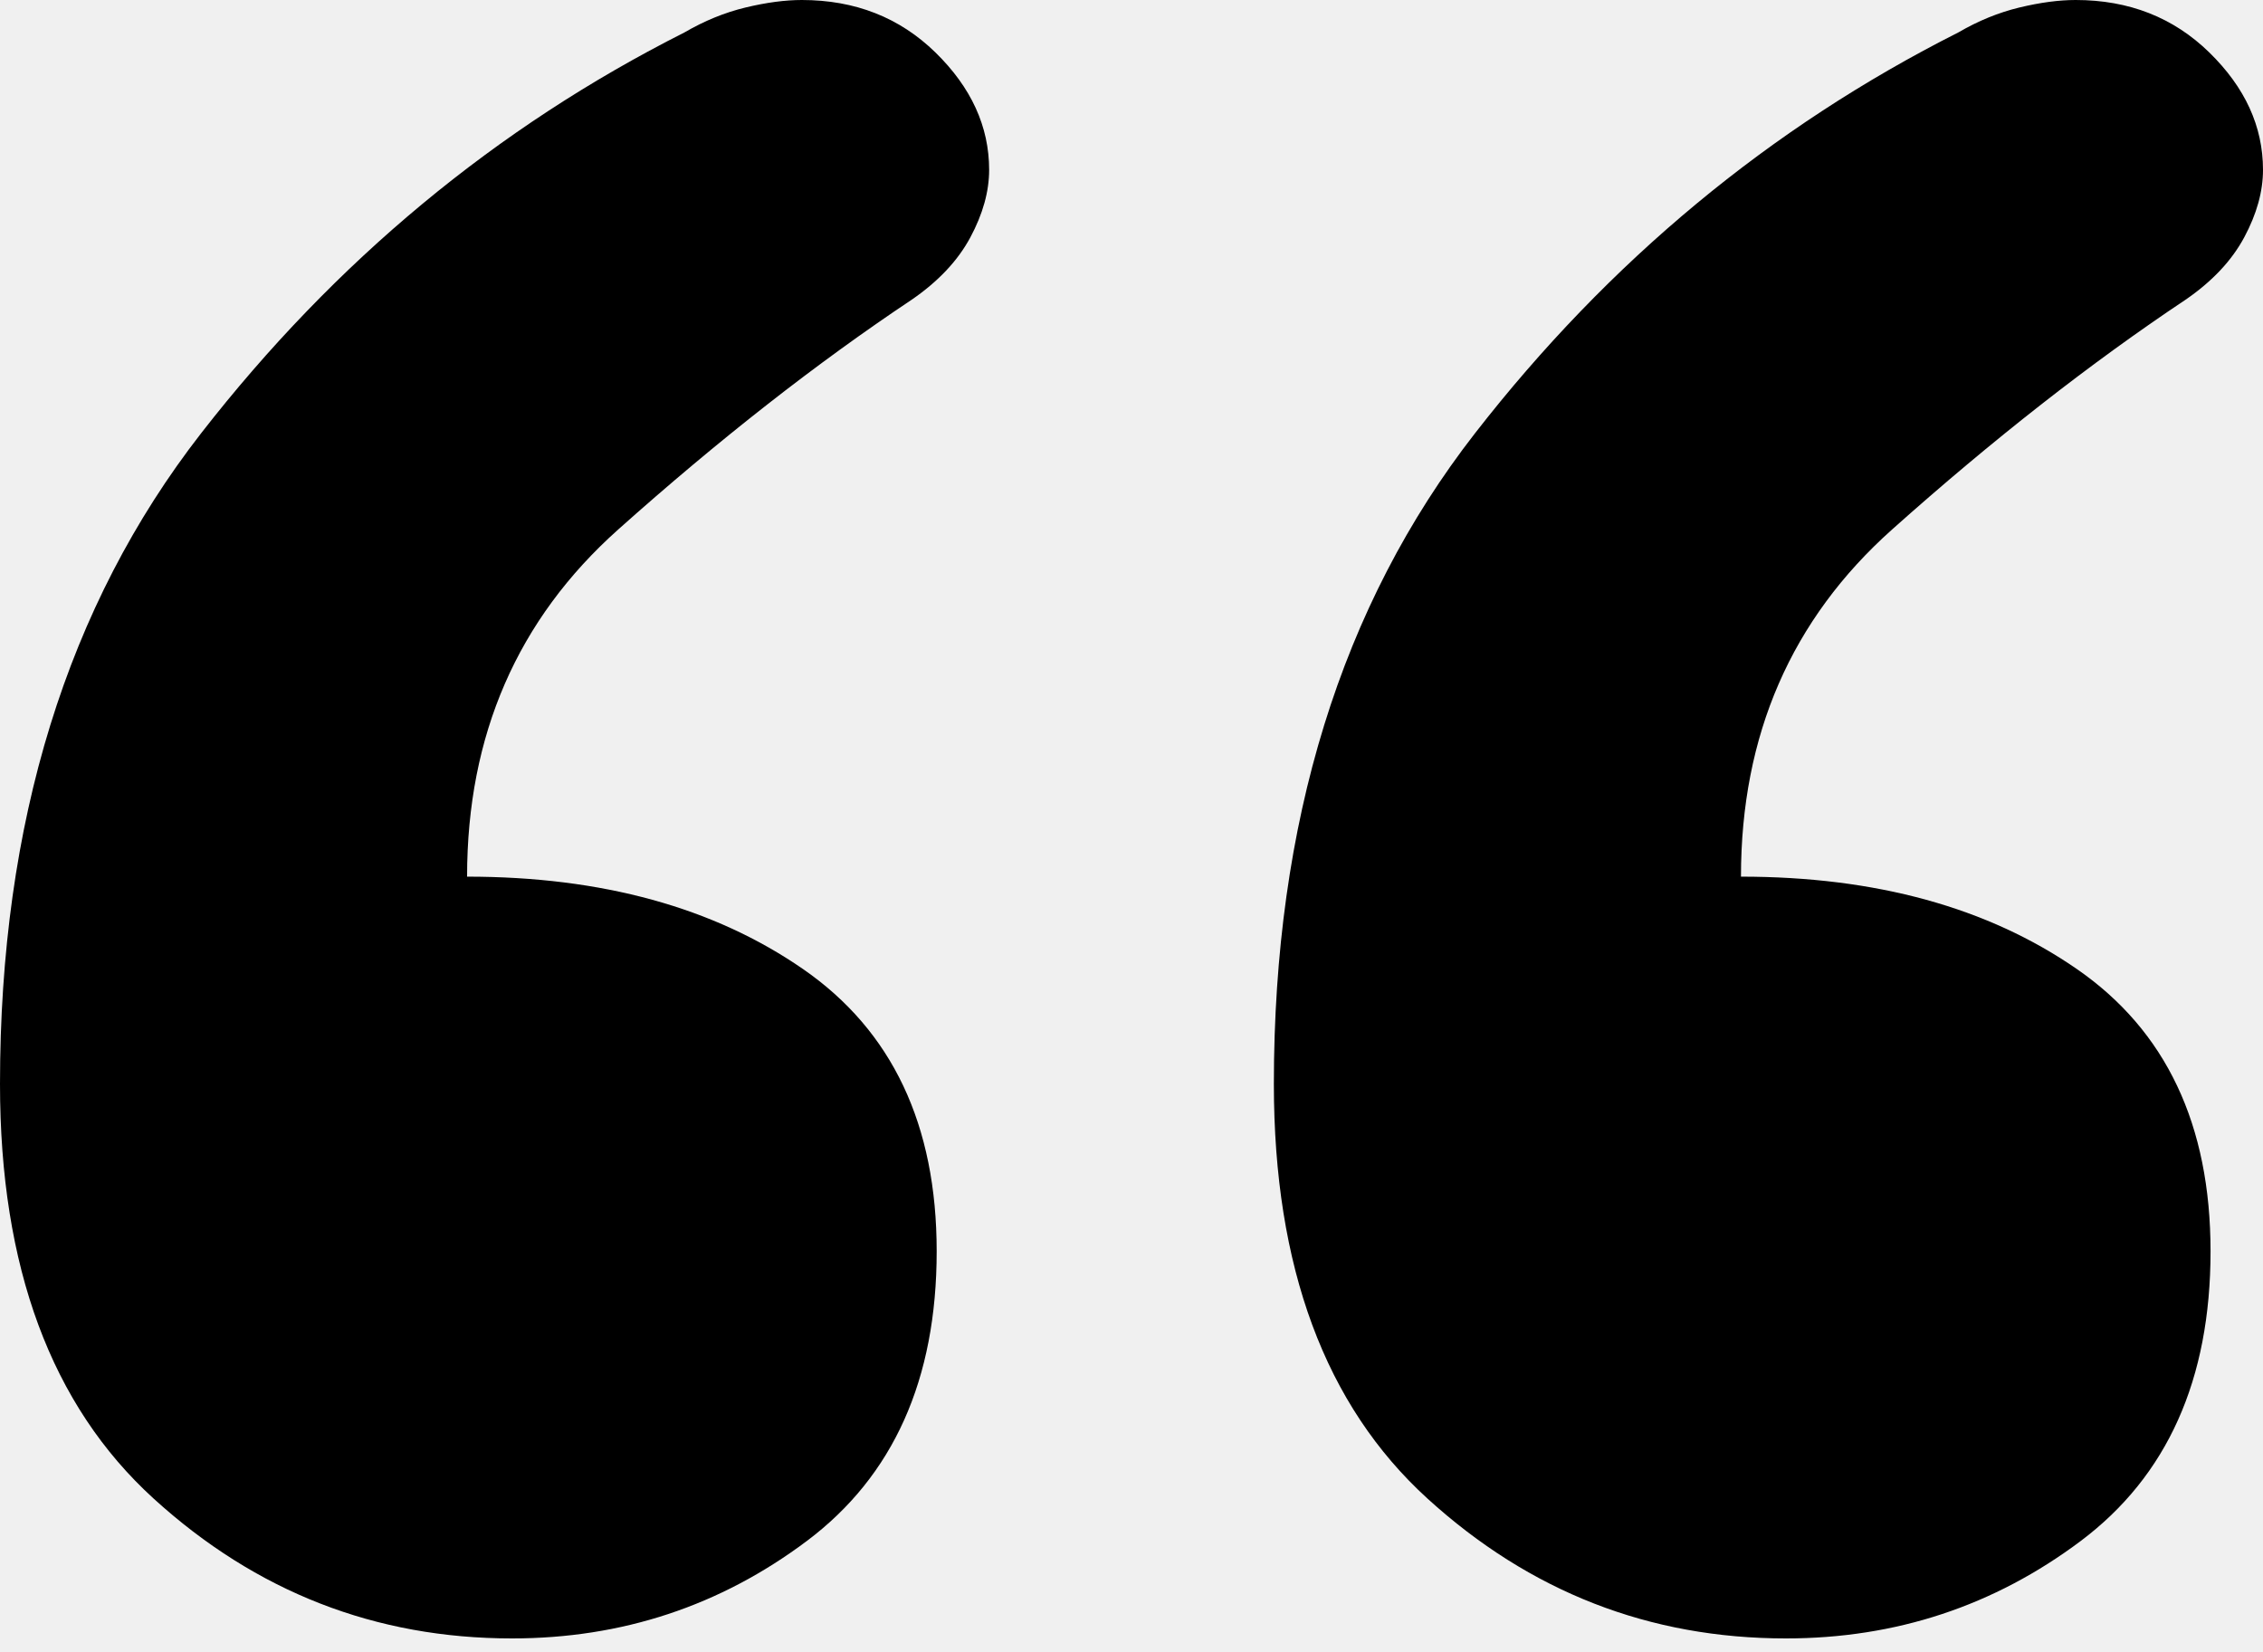
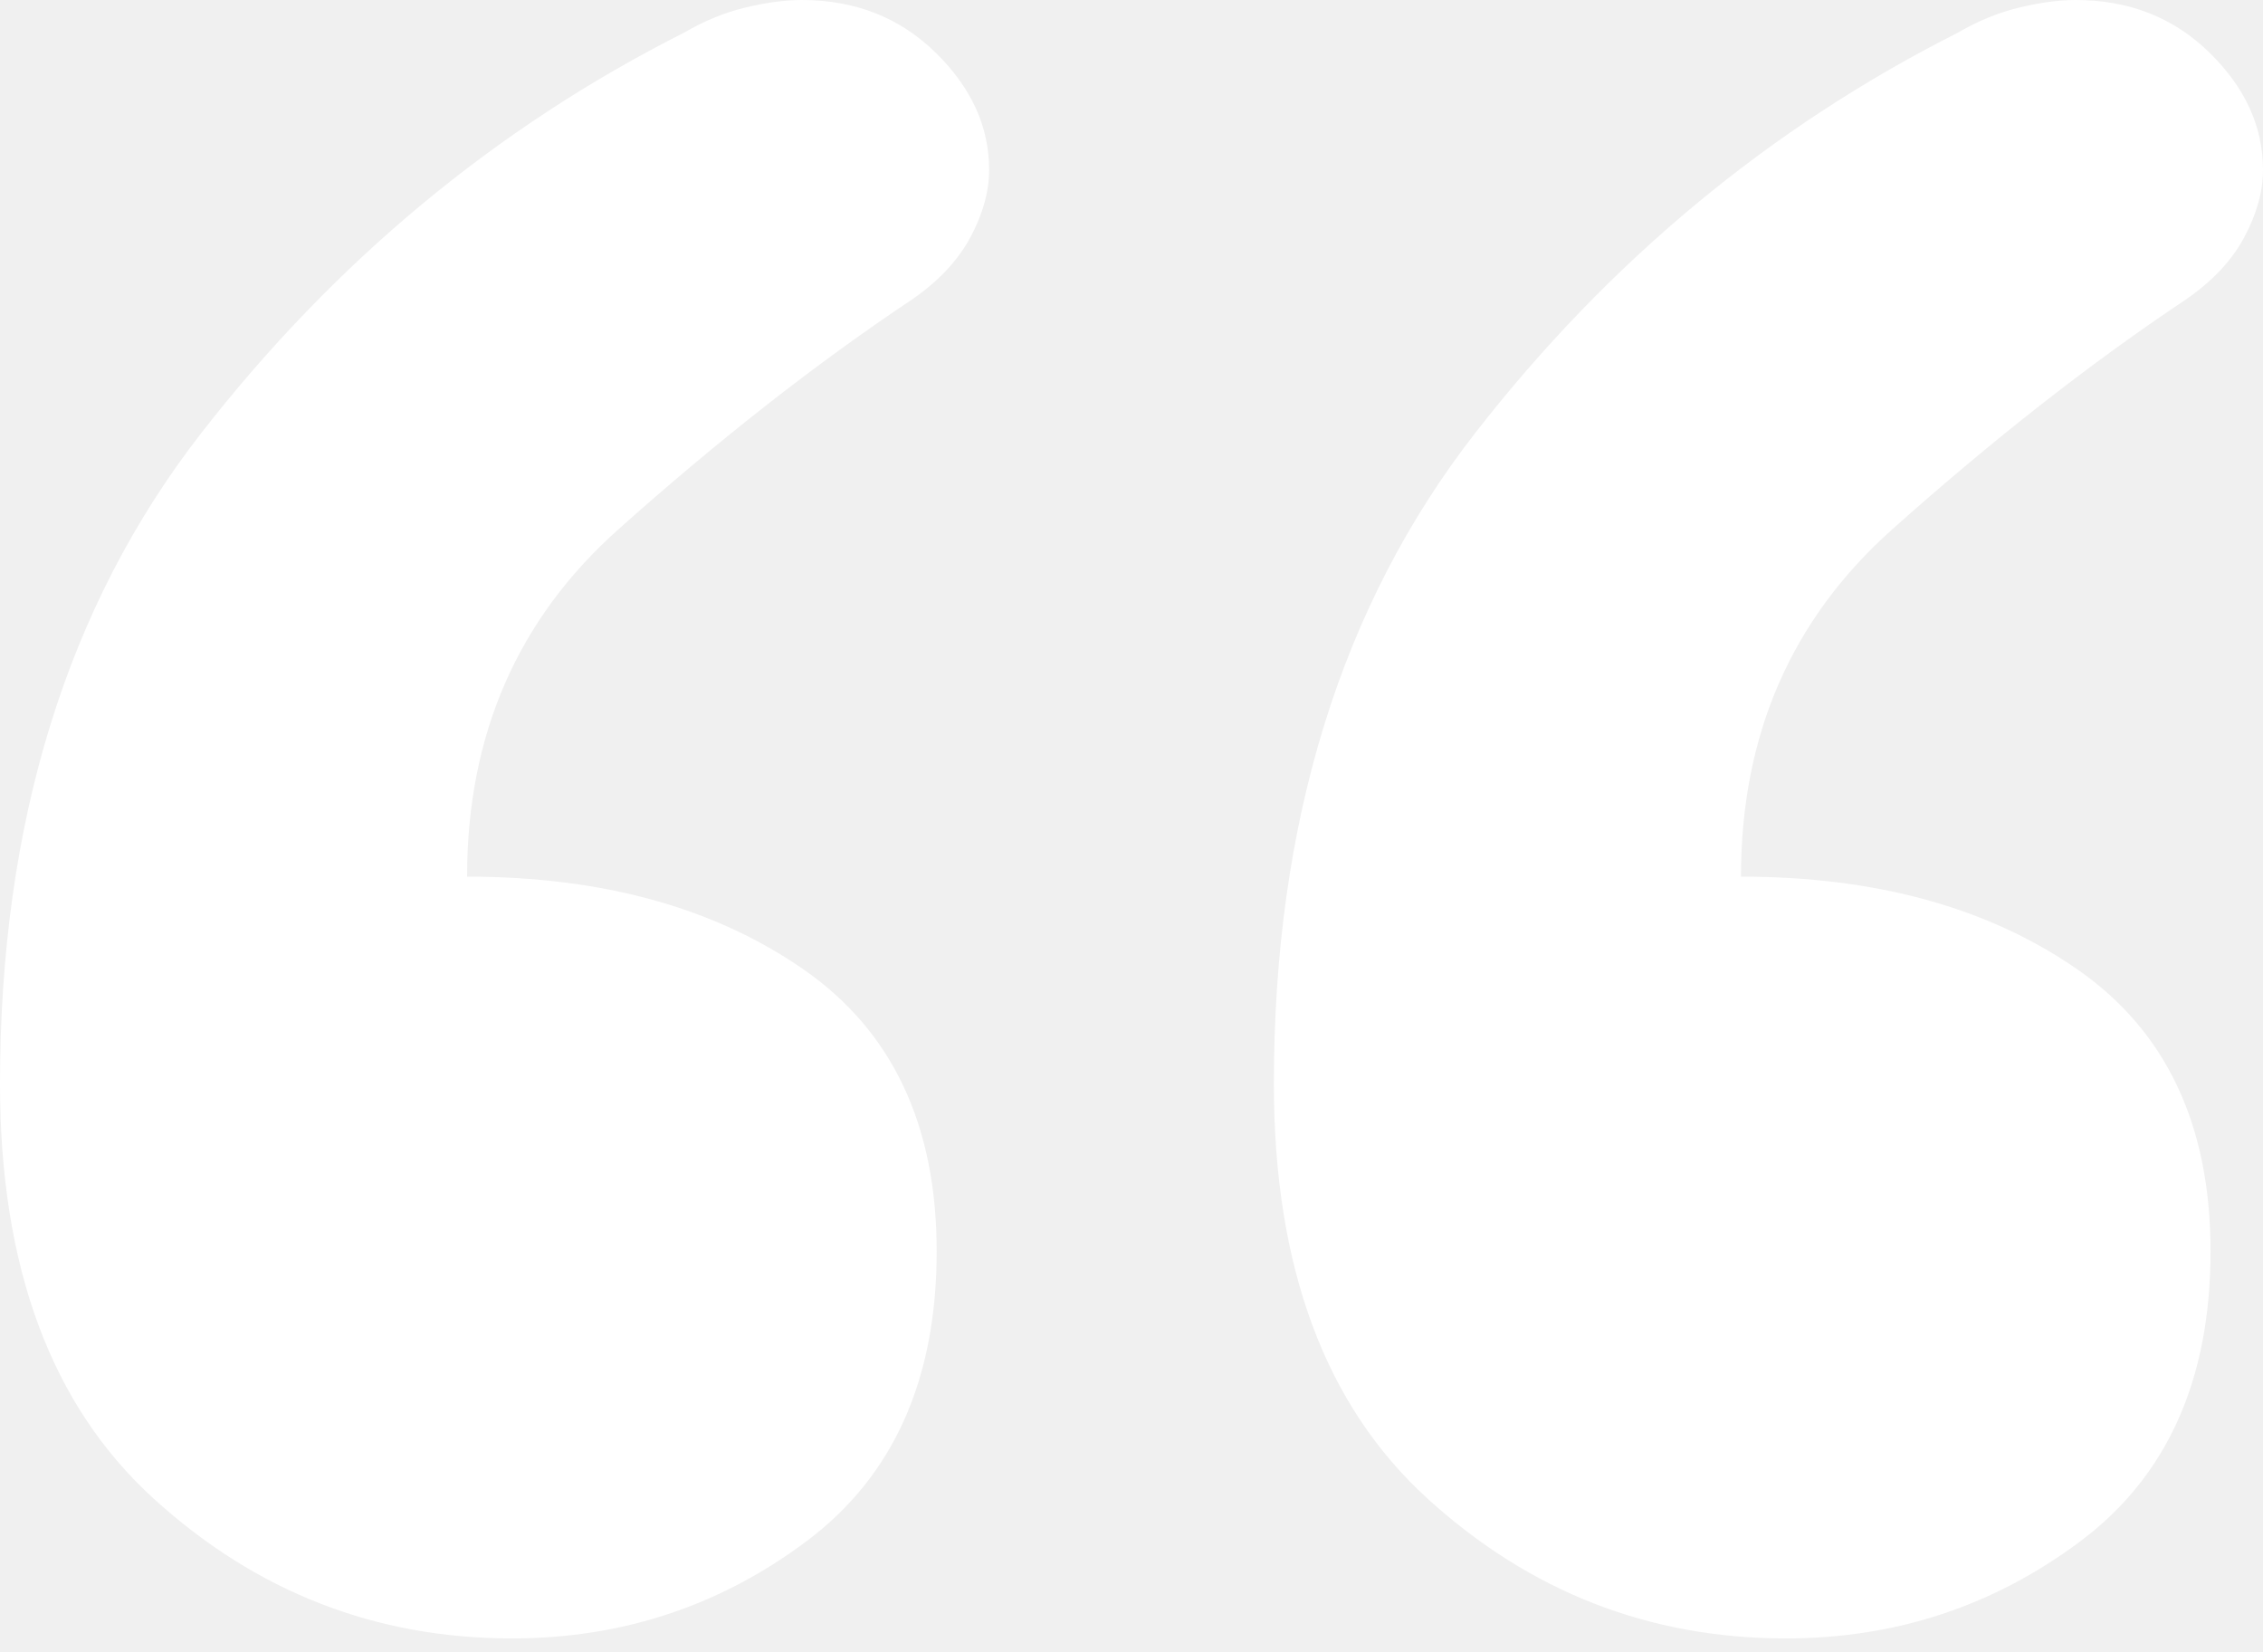
- <svg xmlns="http://www.w3.org/2000/svg" viewBox="0 0 100 73" fill-rule="evenodd" clip-rule="evenodd" stroke-linejoin="round" stroke-miterlimit="2" class="quoteLeft">
-   <path d="M56.291 47.899c0-11.552 2.962-21.135 8.886-28.751C71.1 11.533 78.219 5.629 86.534 1.435 87.417.92 88.319.552 89.238.331 90.158.11 90.986 0 91.722 0c2.355 0 4.323.773 5.905 2.318C99.209 3.863 100 5.592 100 7.505c0 .956-.276 1.95-.828 2.98-.552 1.03-1.416 1.95-2.594 2.759-4.194 2.796-8.517 6.18-12.969 10.154-4.452 3.973-6.677 9.086-6.677 15.34 5.96 0 10.908 1.362 14.845 4.084 3.937 2.722 5.905 6.879 5.905 12.471 0 5.666-1.913 9.933-5.739 12.803-3.827 2.869-8.168 4.304-13.025 4.304-6.034 0-11.313-2.06-15.839-6.18-4.525-4.121-6.788-10.228-6.788-18.321zM22.627 72.4c-6.034 0-11.314-2.06-15.839-6.18C2.263 62.099 0 55.992 0 47.899c0-11.552 2.962-21.135 8.885-28.751 5.924-7.615 13.043-13.519 21.358-17.713.883-.515 1.784-.883 2.704-1.104C33.867.11 34.695 0 35.43 0c2.355 0 4.323.773 5.906 2.318 1.582 1.545 2.373 3.274 2.373 5.187 0 .956-.276 1.95-.828 2.98-.552 1.03-1.417 1.95-2.594 2.759-4.194 2.796-8.517 6.18-12.969 10.154-4.452 3.973-6.678 9.086-6.678 15.34 5.96 0 10.909 1.362 14.846 4.084 3.936 2.722 5.905 6.879 5.905 12.471 0 5.666-1.913 9.933-5.74 12.803-3.826 2.869-8.168 4.304-13.024 4.304z" fill-rule="nonzero" />
+ <svg xmlns="http://www.w3.org/2000/svg" viewBox="0 0 100 73" fill-rule="evenodd" clip-rule="evenodd" stroke-linejoin="round" stroke-miterlimit="2">
+   <path d="M56.291 47.899c0-11.552 2.962-21.135 8.886-28.751C71.1 11.533 78.219 5.629 86.534 1.435 87.417.92 88.319.552 89.238.331 90.158.11 90.986 0 91.722 0c2.355 0 4.323.773 5.905 2.318C99.209 3.863 100 5.592 100 7.505c0 .956-.276 1.95-.828 2.98-.552 1.03-1.416 1.95-2.594 2.759-4.194 2.796-8.517 6.18-12.969 10.154-4.452 3.973-6.677 9.086-6.677 15.34 5.96 0 10.908 1.362 14.845 4.084 3.937 2.722 5.905 6.879 5.905 12.471 0 5.666-1.913 9.933-5.739 12.803-3.827 2.869-8.168 4.304-13.025 4.304-6.034 0-11.313-2.06-15.839-6.18-4.525-4.121-6.788-10.228-6.788-18.321zM22.627 72.4c-6.034 0-11.314-2.06-15.839-6.18C2.263 62.099 0 55.992 0 47.899c0-11.552 2.962-21.135 8.885-28.751 5.924-7.615 13.043-13.519 21.358-17.713.883-.515 1.784-.883 2.704-1.104C33.867.11 34.695 0 35.43 0c2.355 0 4.323.773 5.906 2.318 1.582 1.545 2.373 3.274 2.373 5.187 0 .956-.276 1.95-.828 2.98-.552 1.03-1.417 1.95-2.594 2.759-4.194 2.796-8.517 6.18-12.969 10.154-4.452 3.973-6.678 9.086-6.678 15.34 5.96 0 10.909 1.362 14.846 4.084 3.936 2.722 5.905 6.879 5.905 12.471 0 5.666-1.913 9.933-5.74 12.803-3.826 2.869-8.168 4.304-13.024 4.304z" fill-rule="nonzero" fill="#ffffff" />
</svg>
